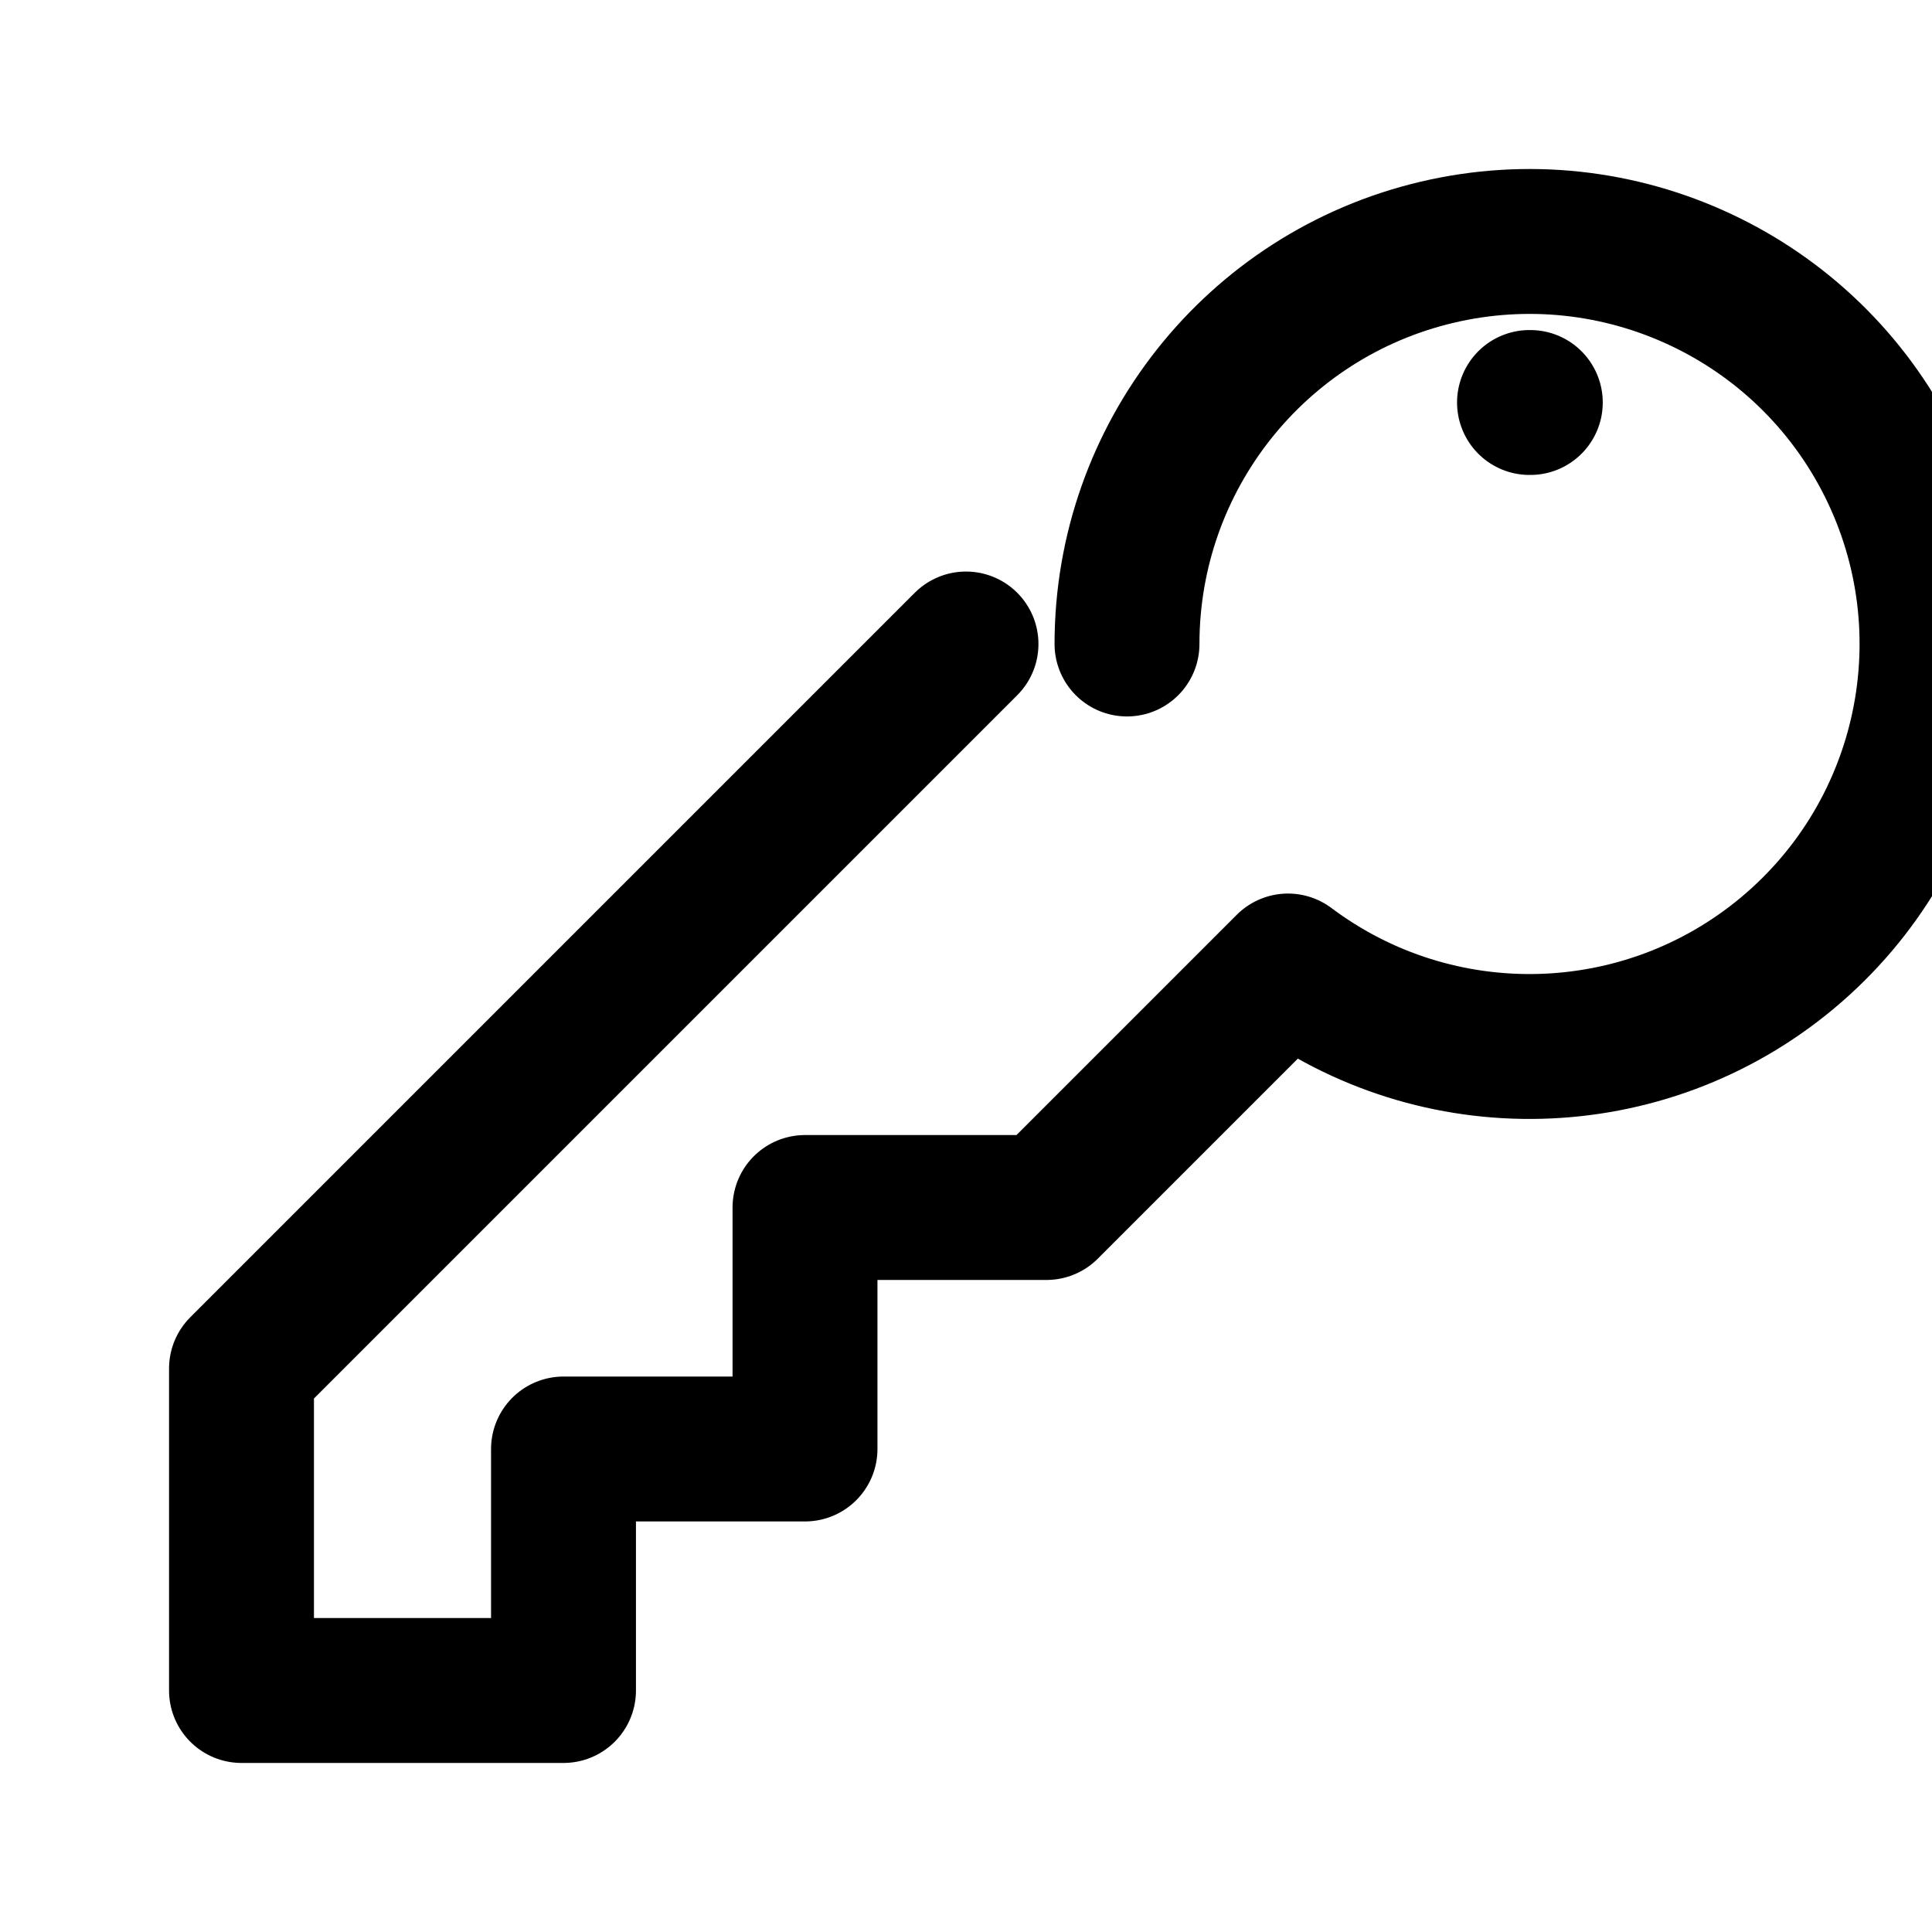
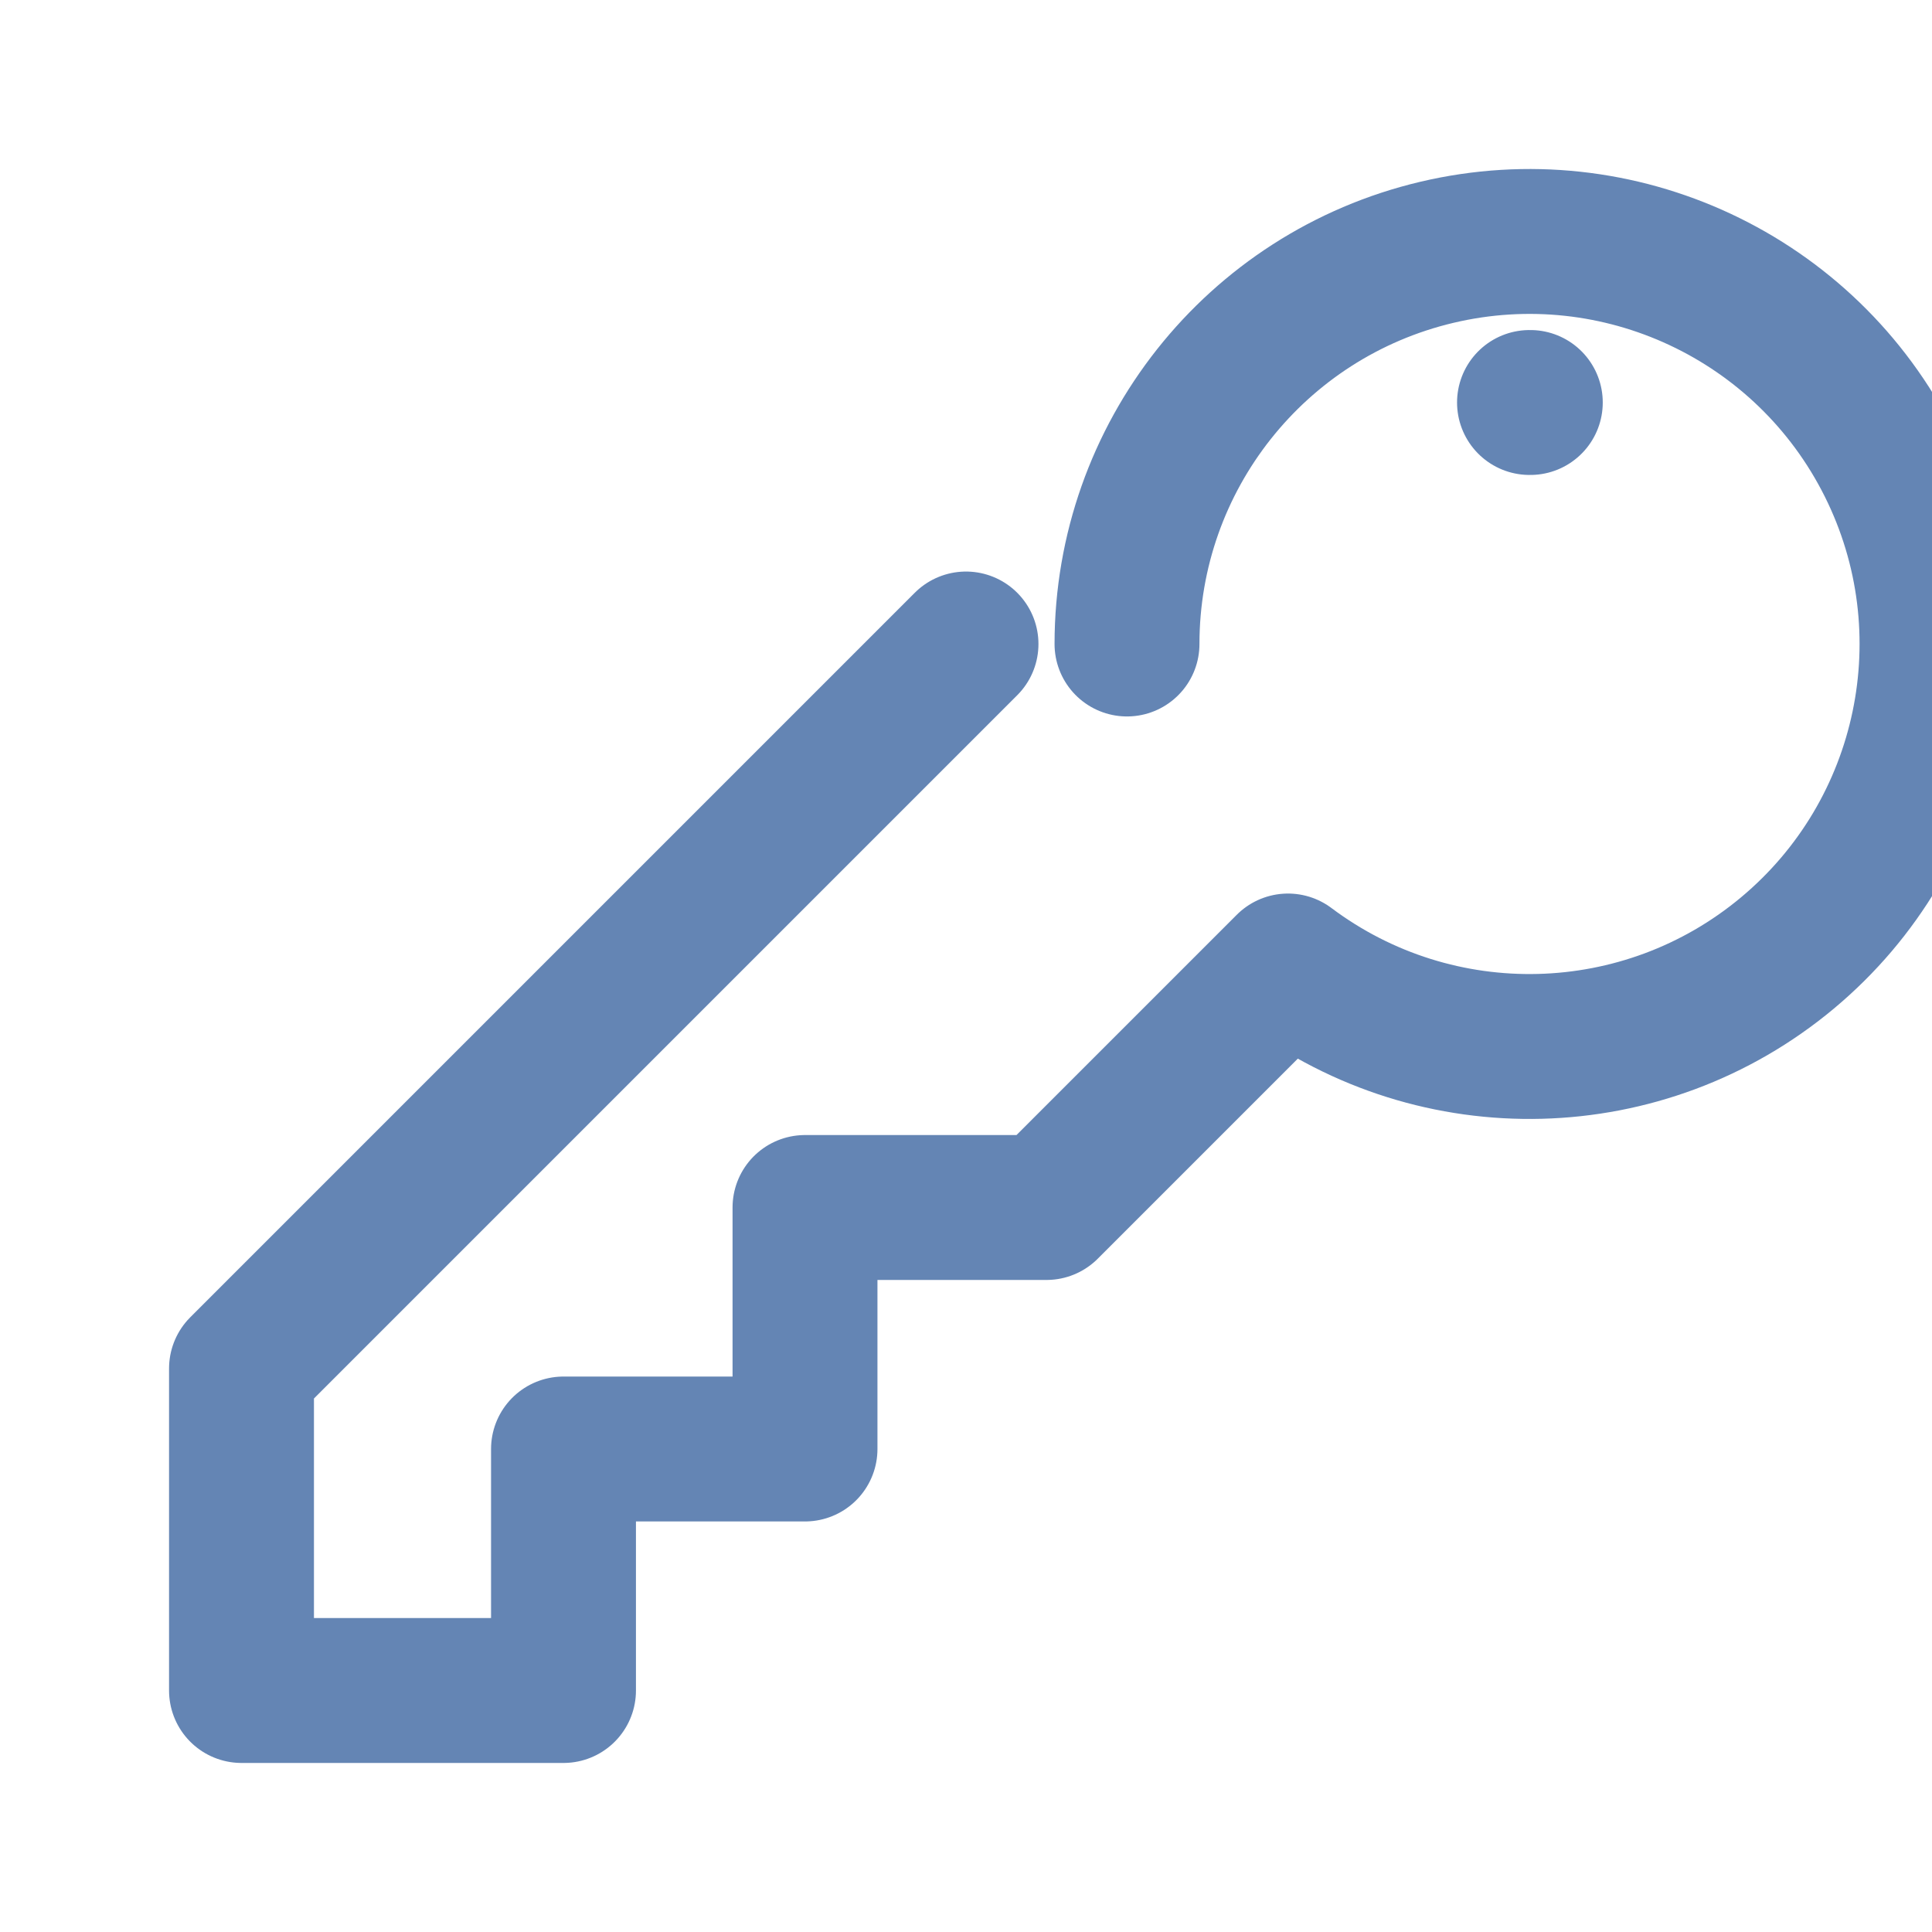
- <svg xmlns="http://www.w3.org/2000/svg" width="18" height="18" viewBox="0 0 24 24" fill="none" stroke="currentColor" stroke-width="1.8" stroke-linecap="round" stroke-linejoin="round">
+ <svg xmlns="http://www.w3.org/2000/svg" width="18" height="18" viewBox="0 0 24 24" fill="none" stroke="#6485b4" stroke-width="1.8" stroke-linecap="round" stroke-linejoin="round">
  <path d="M14 8a5 5 0 1 1 2 4l-3 3h-3v3H7v3H3v-4l9-9m7-3h.01" />
</svg>
